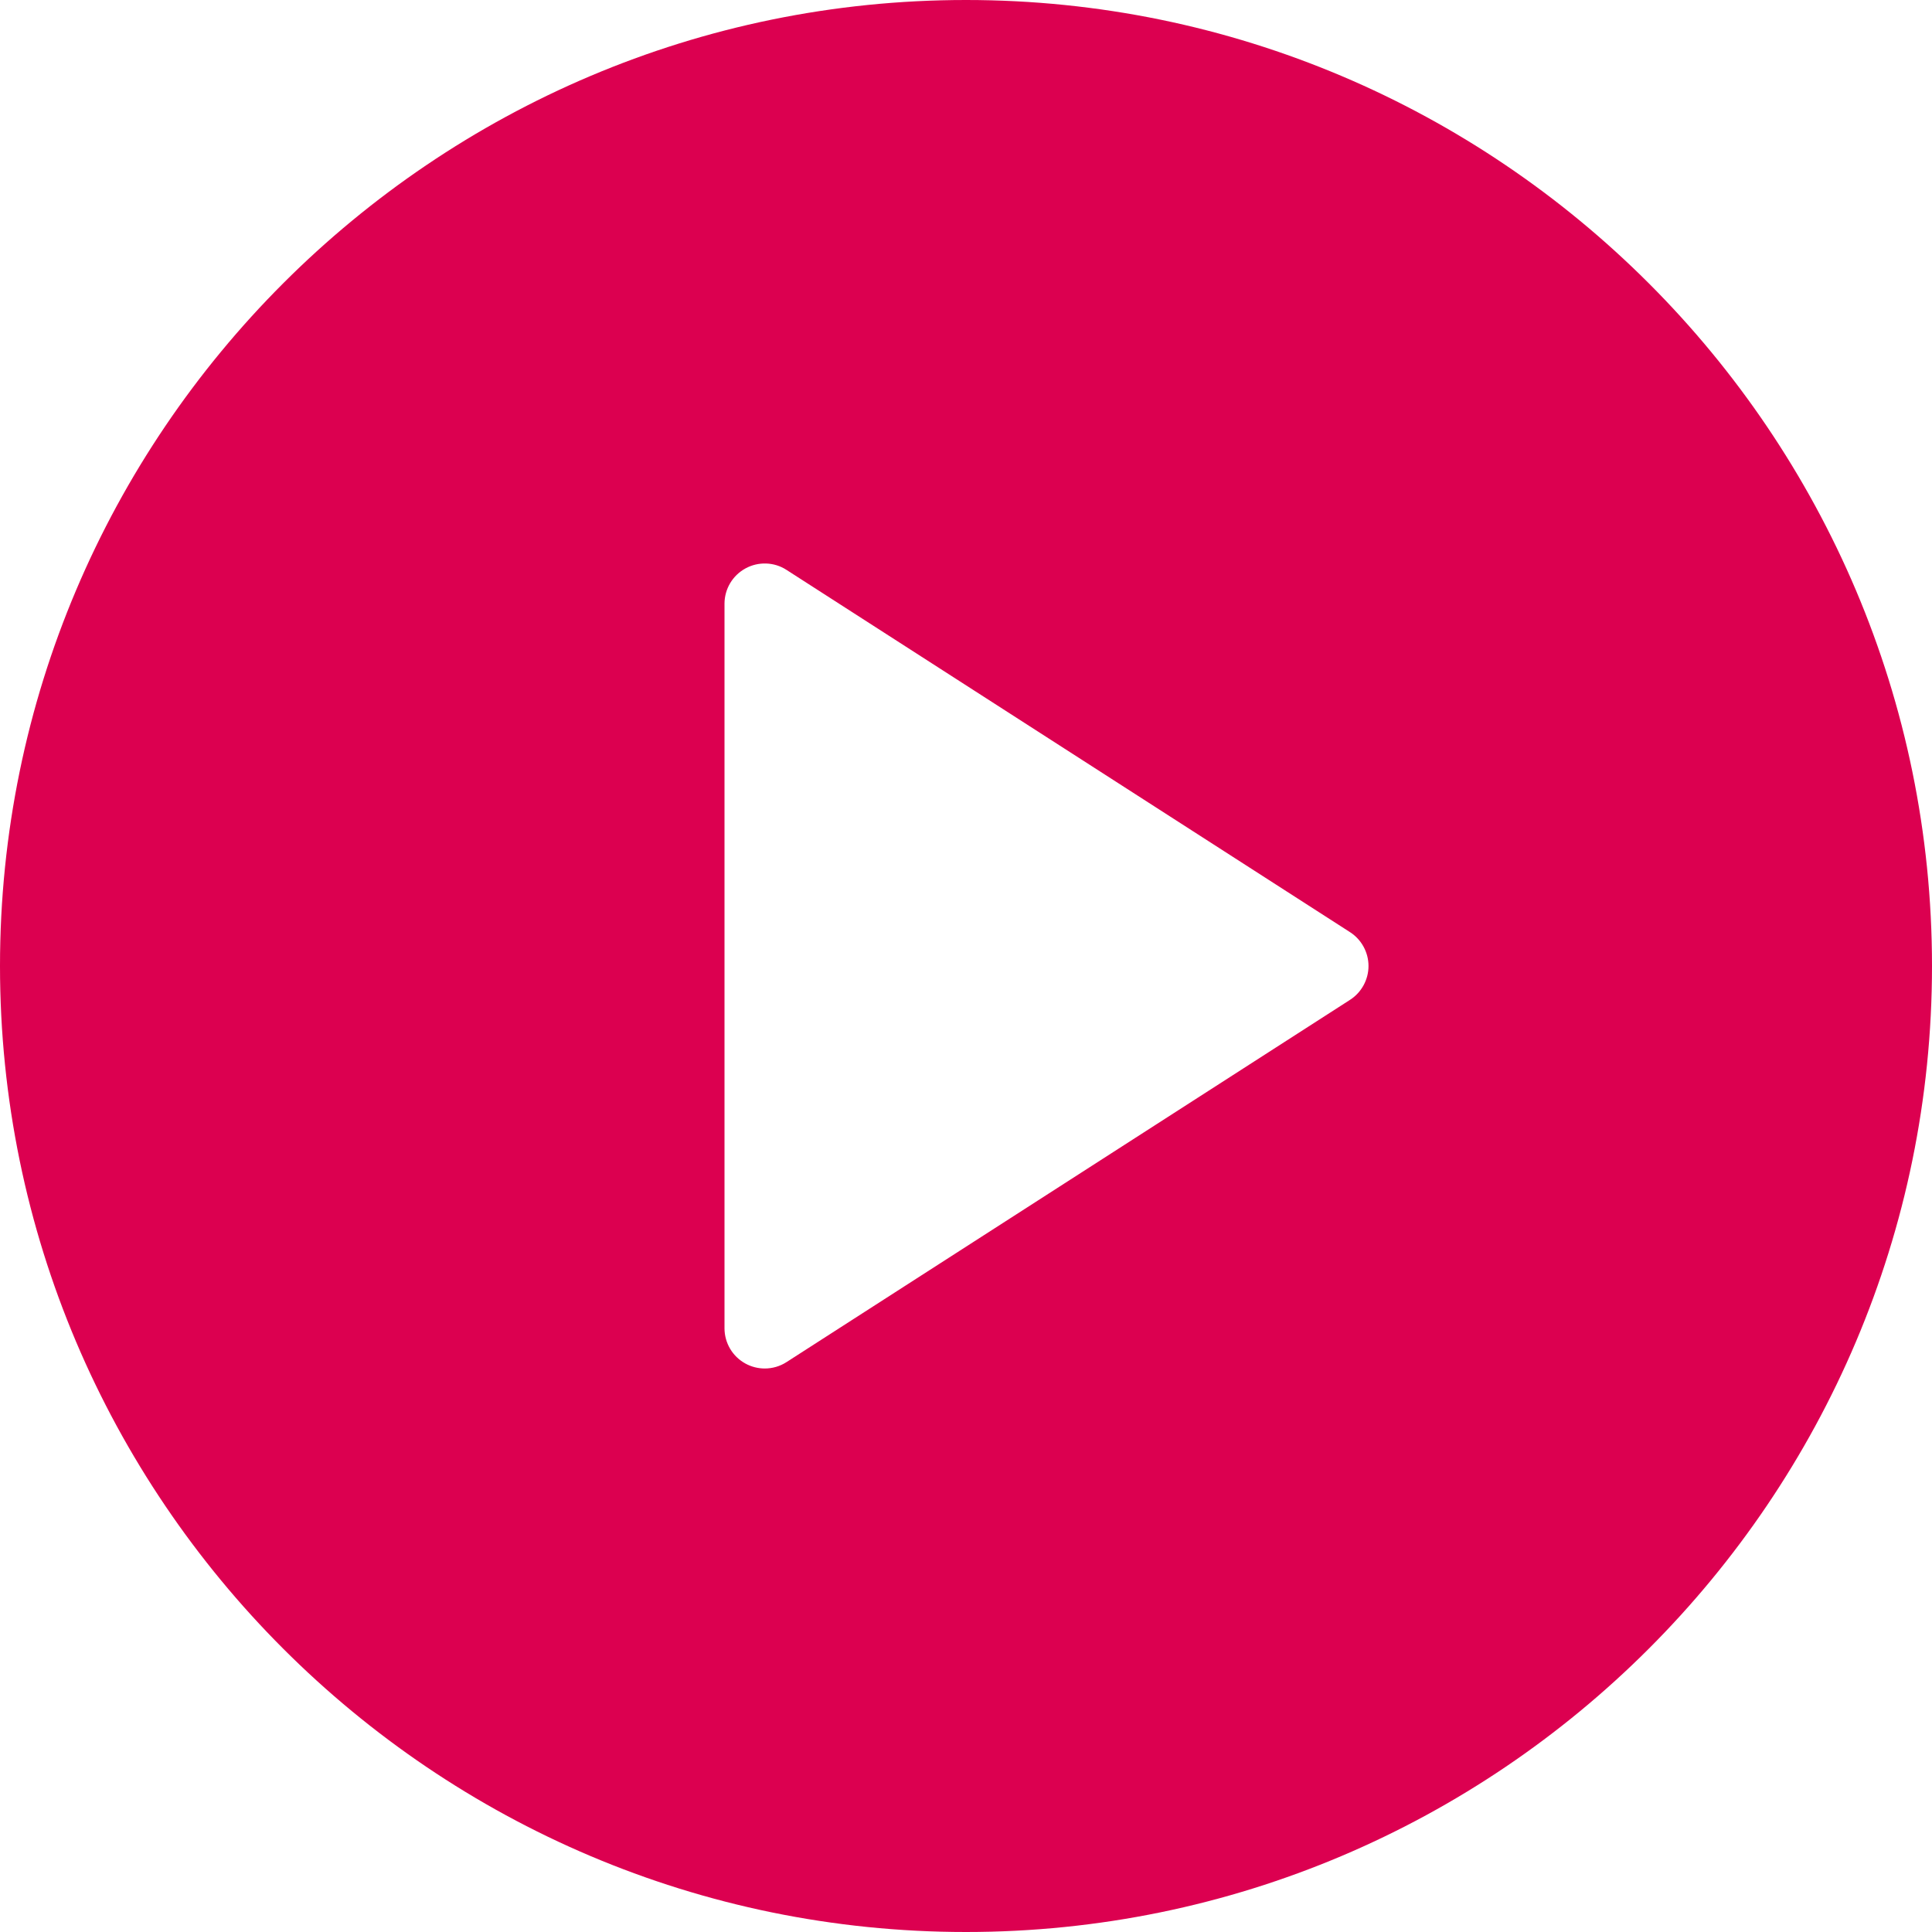
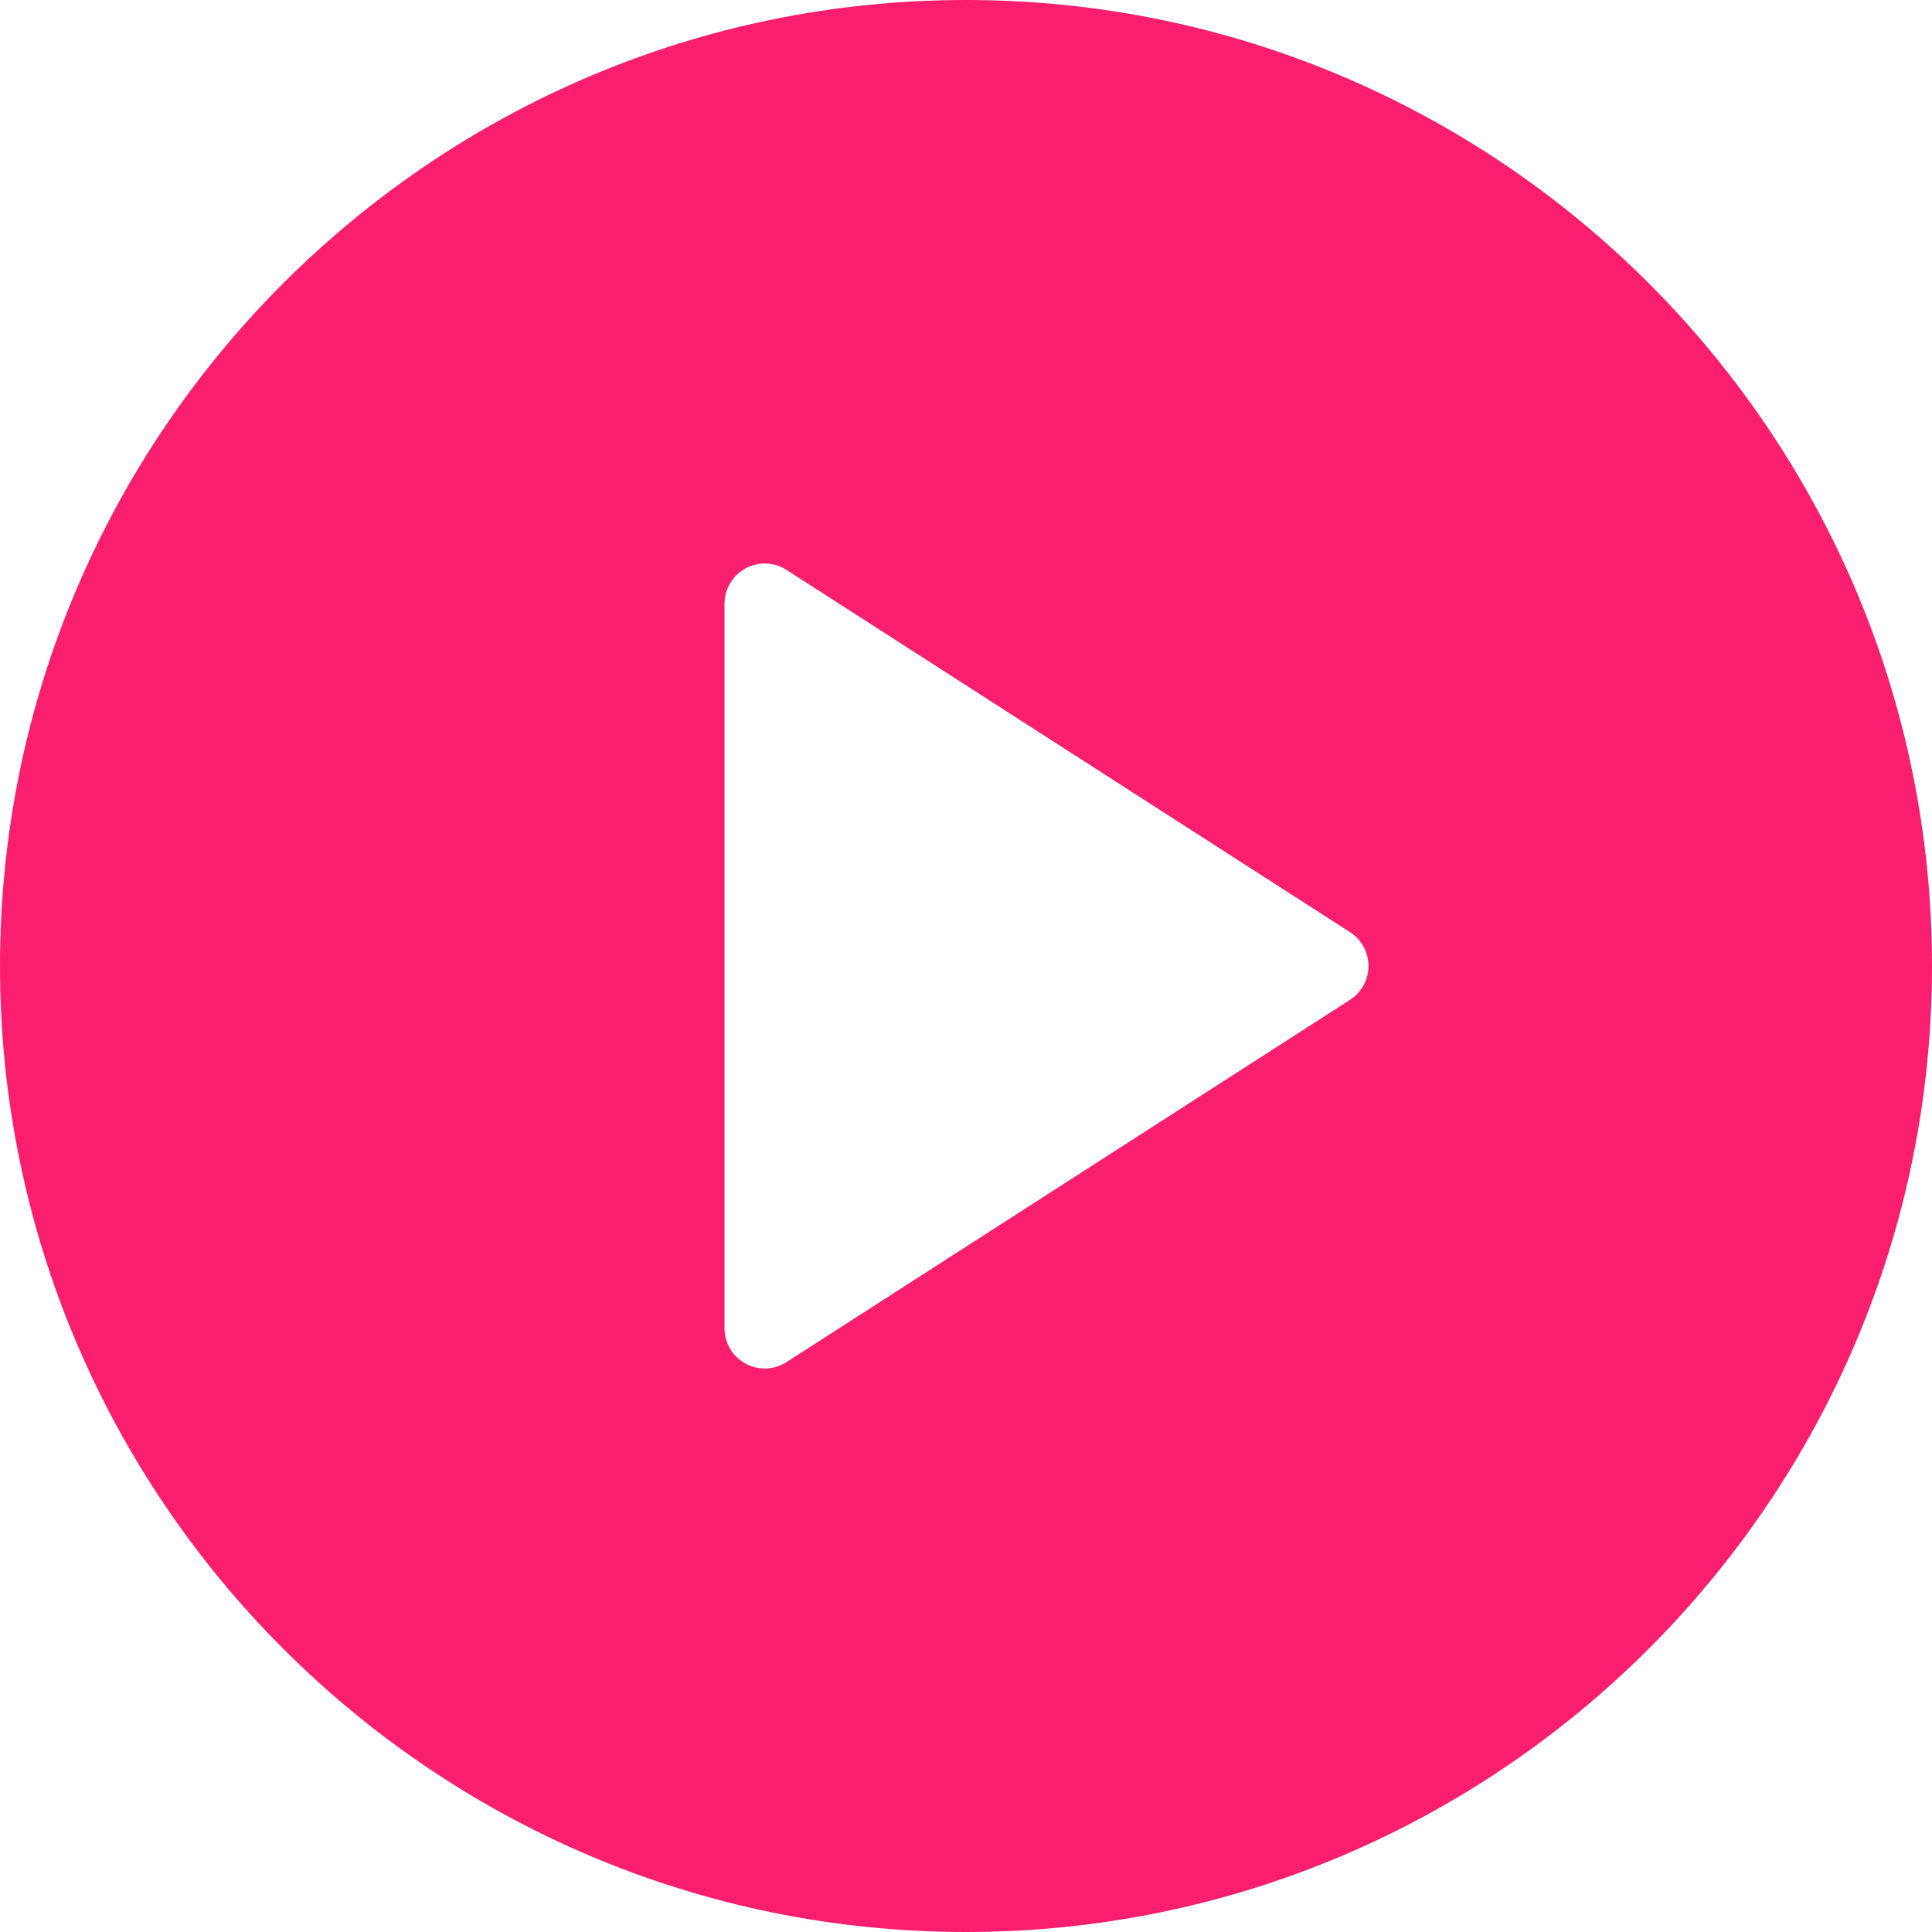
- <svg xmlns="http://www.w3.org/2000/svg" version="1.1" id="Layer_1" x="0px" y="0px" viewBox="0 0 512 512" style="enable-background:new 0 0 512 512;" xml:space="preserve" fill="rgb(220, 0, 80)">
+ <svg xmlns="http://www.w3.org/2000/svg" version="1.1" id="Layer_1" x="0px" y="0px" viewBox="0 0 512 512" style="enable-background:new 0 0 512 512;" xml:space="preserve" fill="rgb(250, 30, 110)">
  <g>
    <g>
      <path d="M256,0C114.833,0,0,114.844,0,256s114.833,256,256,256s256-114.844,256-256S397.167,0,256,0z M357.771,264.969    l-149.333,96c-1.75,1.135-3.771,1.698-5.771,1.698c-1.75,0-3.521-0.438-5.104-1.302C194.125,359.49,192,355.906,192,352V160    c0-3.906,2.125-7.49,5.563-9.365c3.375-1.854,7.604-1.74,10.875,0.396l149.333,96c3.042,1.958,4.896,5.344,4.896,8.969    S360.813,263.01,357.771,264.969z" />
    </g>
  </g>
  <g>
</g>
  <g>
</g>
  <g>
</g>
  <g>
</g>
  <g>
</g>
  <g>
</g>
  <g>
</g>
  <g>
</g>
  <g>
</g>
  <g>
</g>
  <g>
</g>
  <g>
</g>
  <g>
</g>
  <g>
</g>
  <g>
</g>
</svg>
